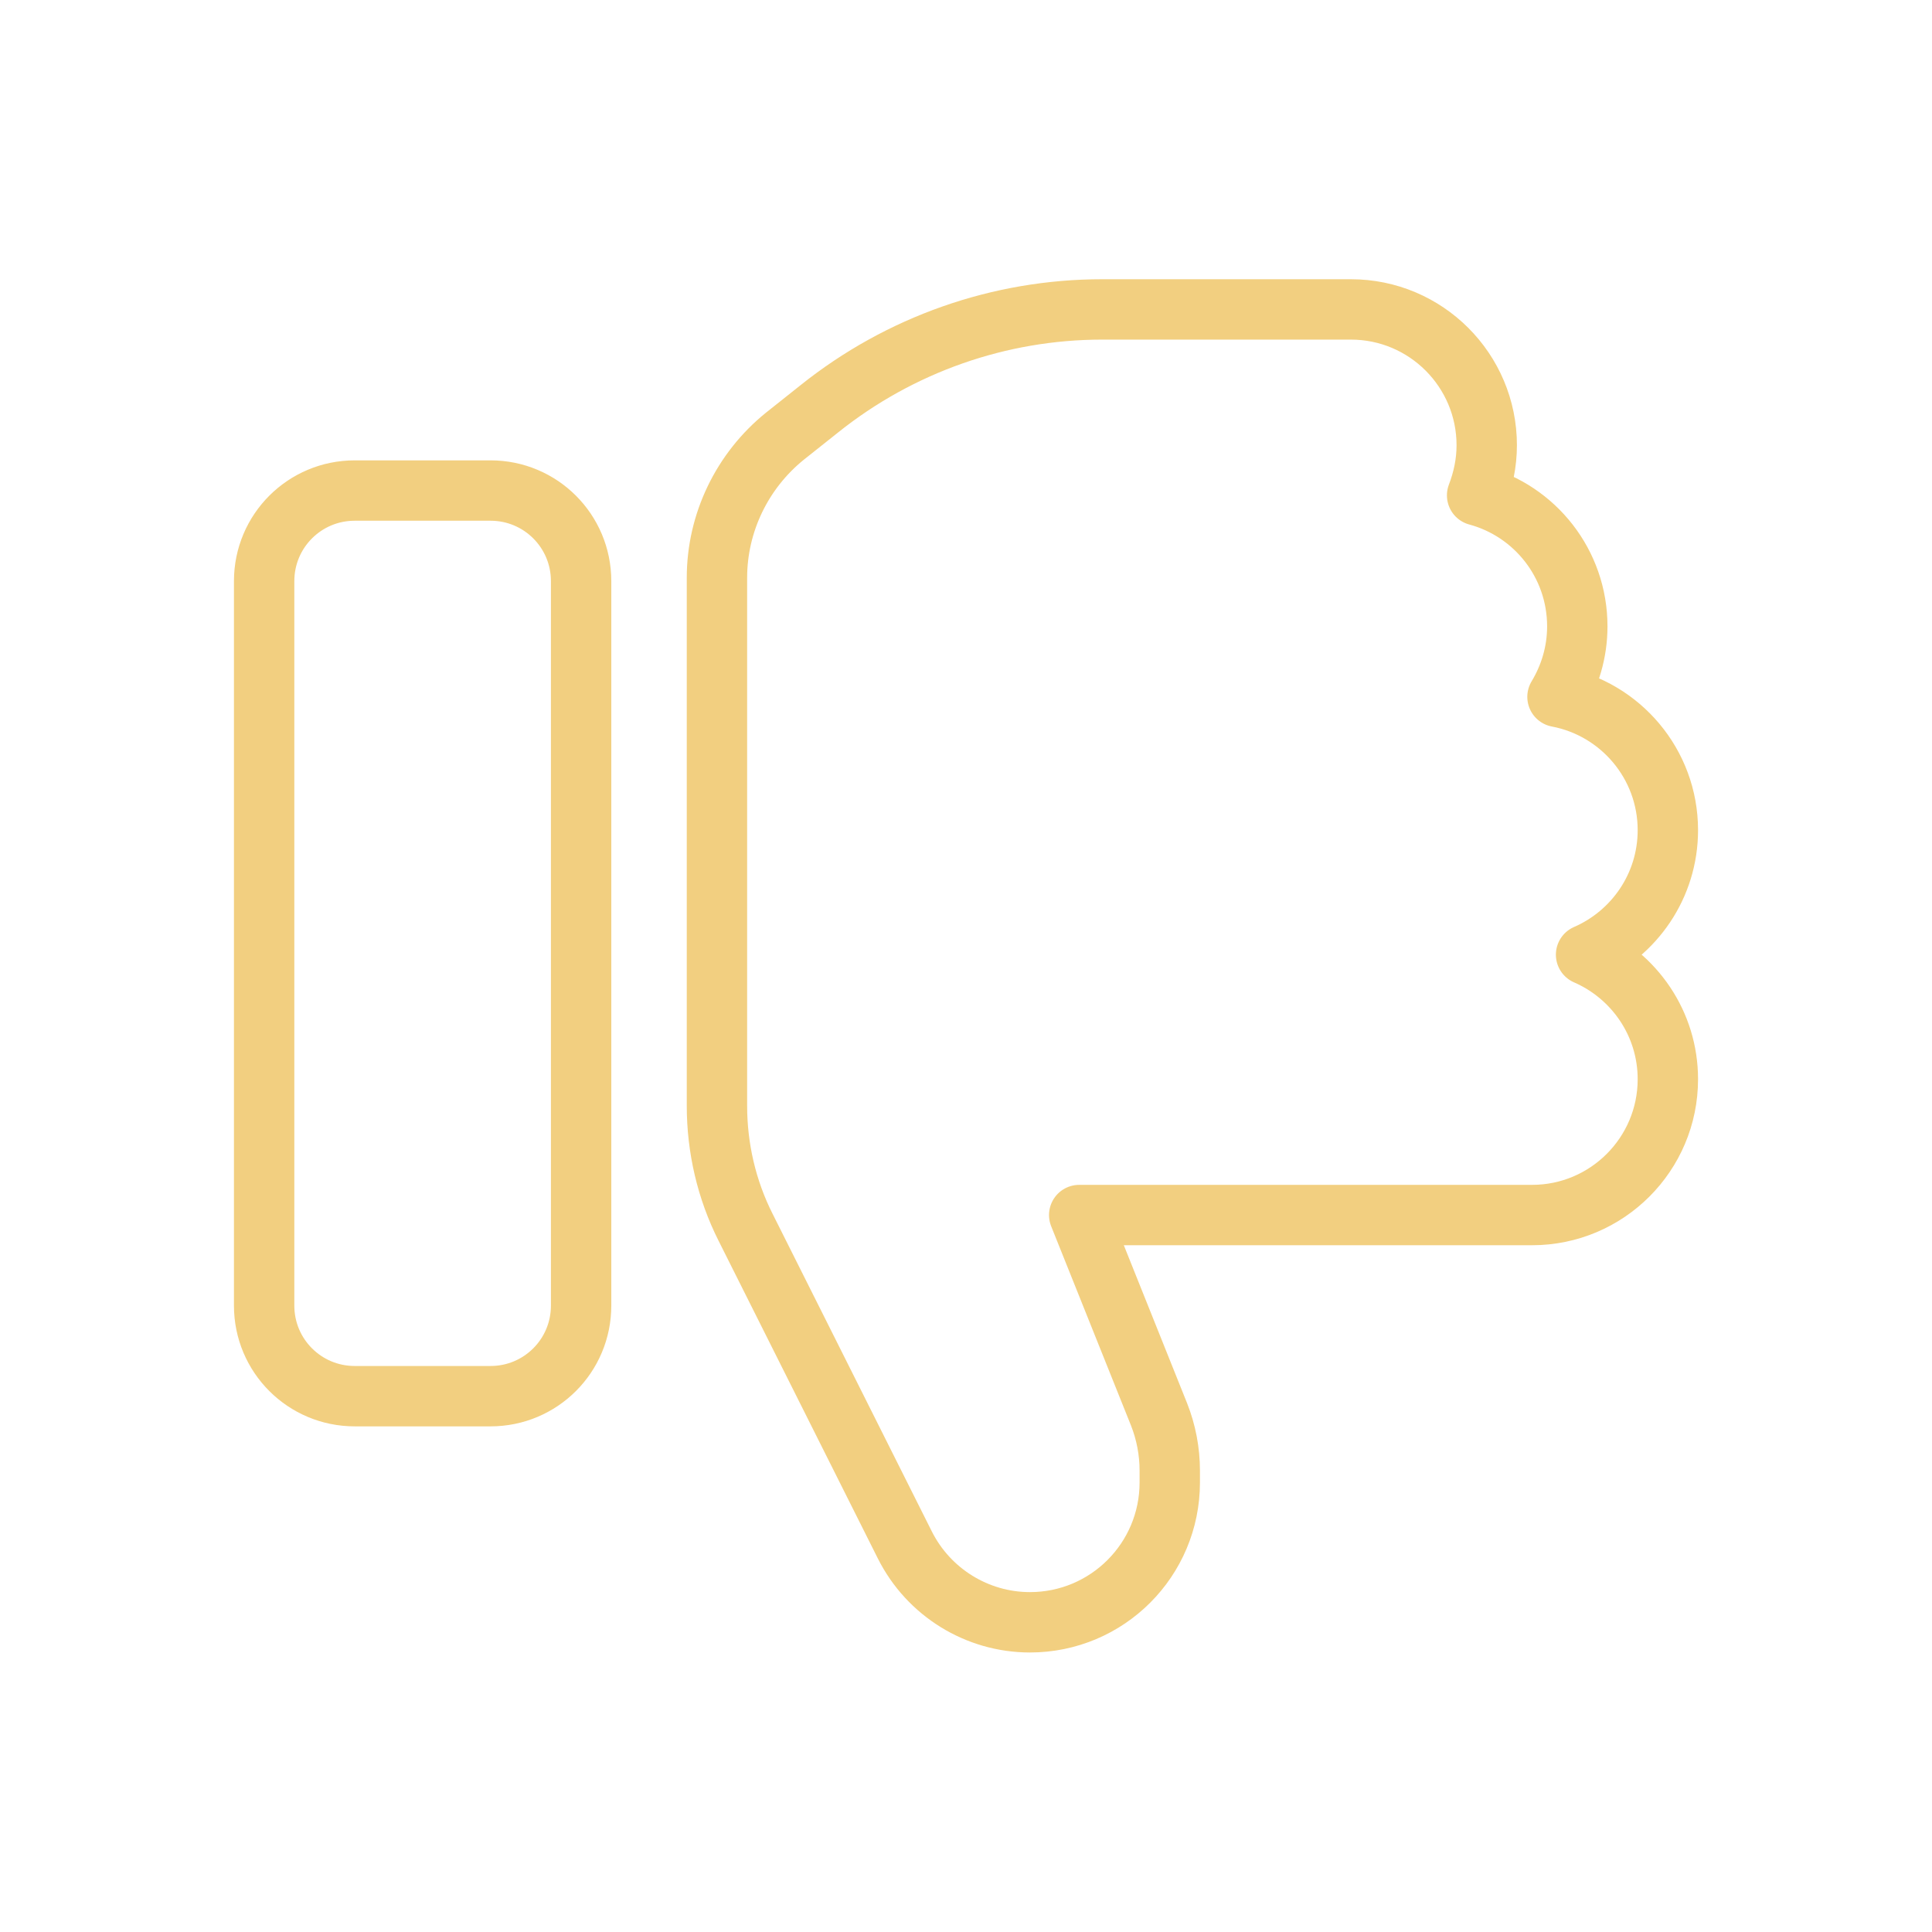
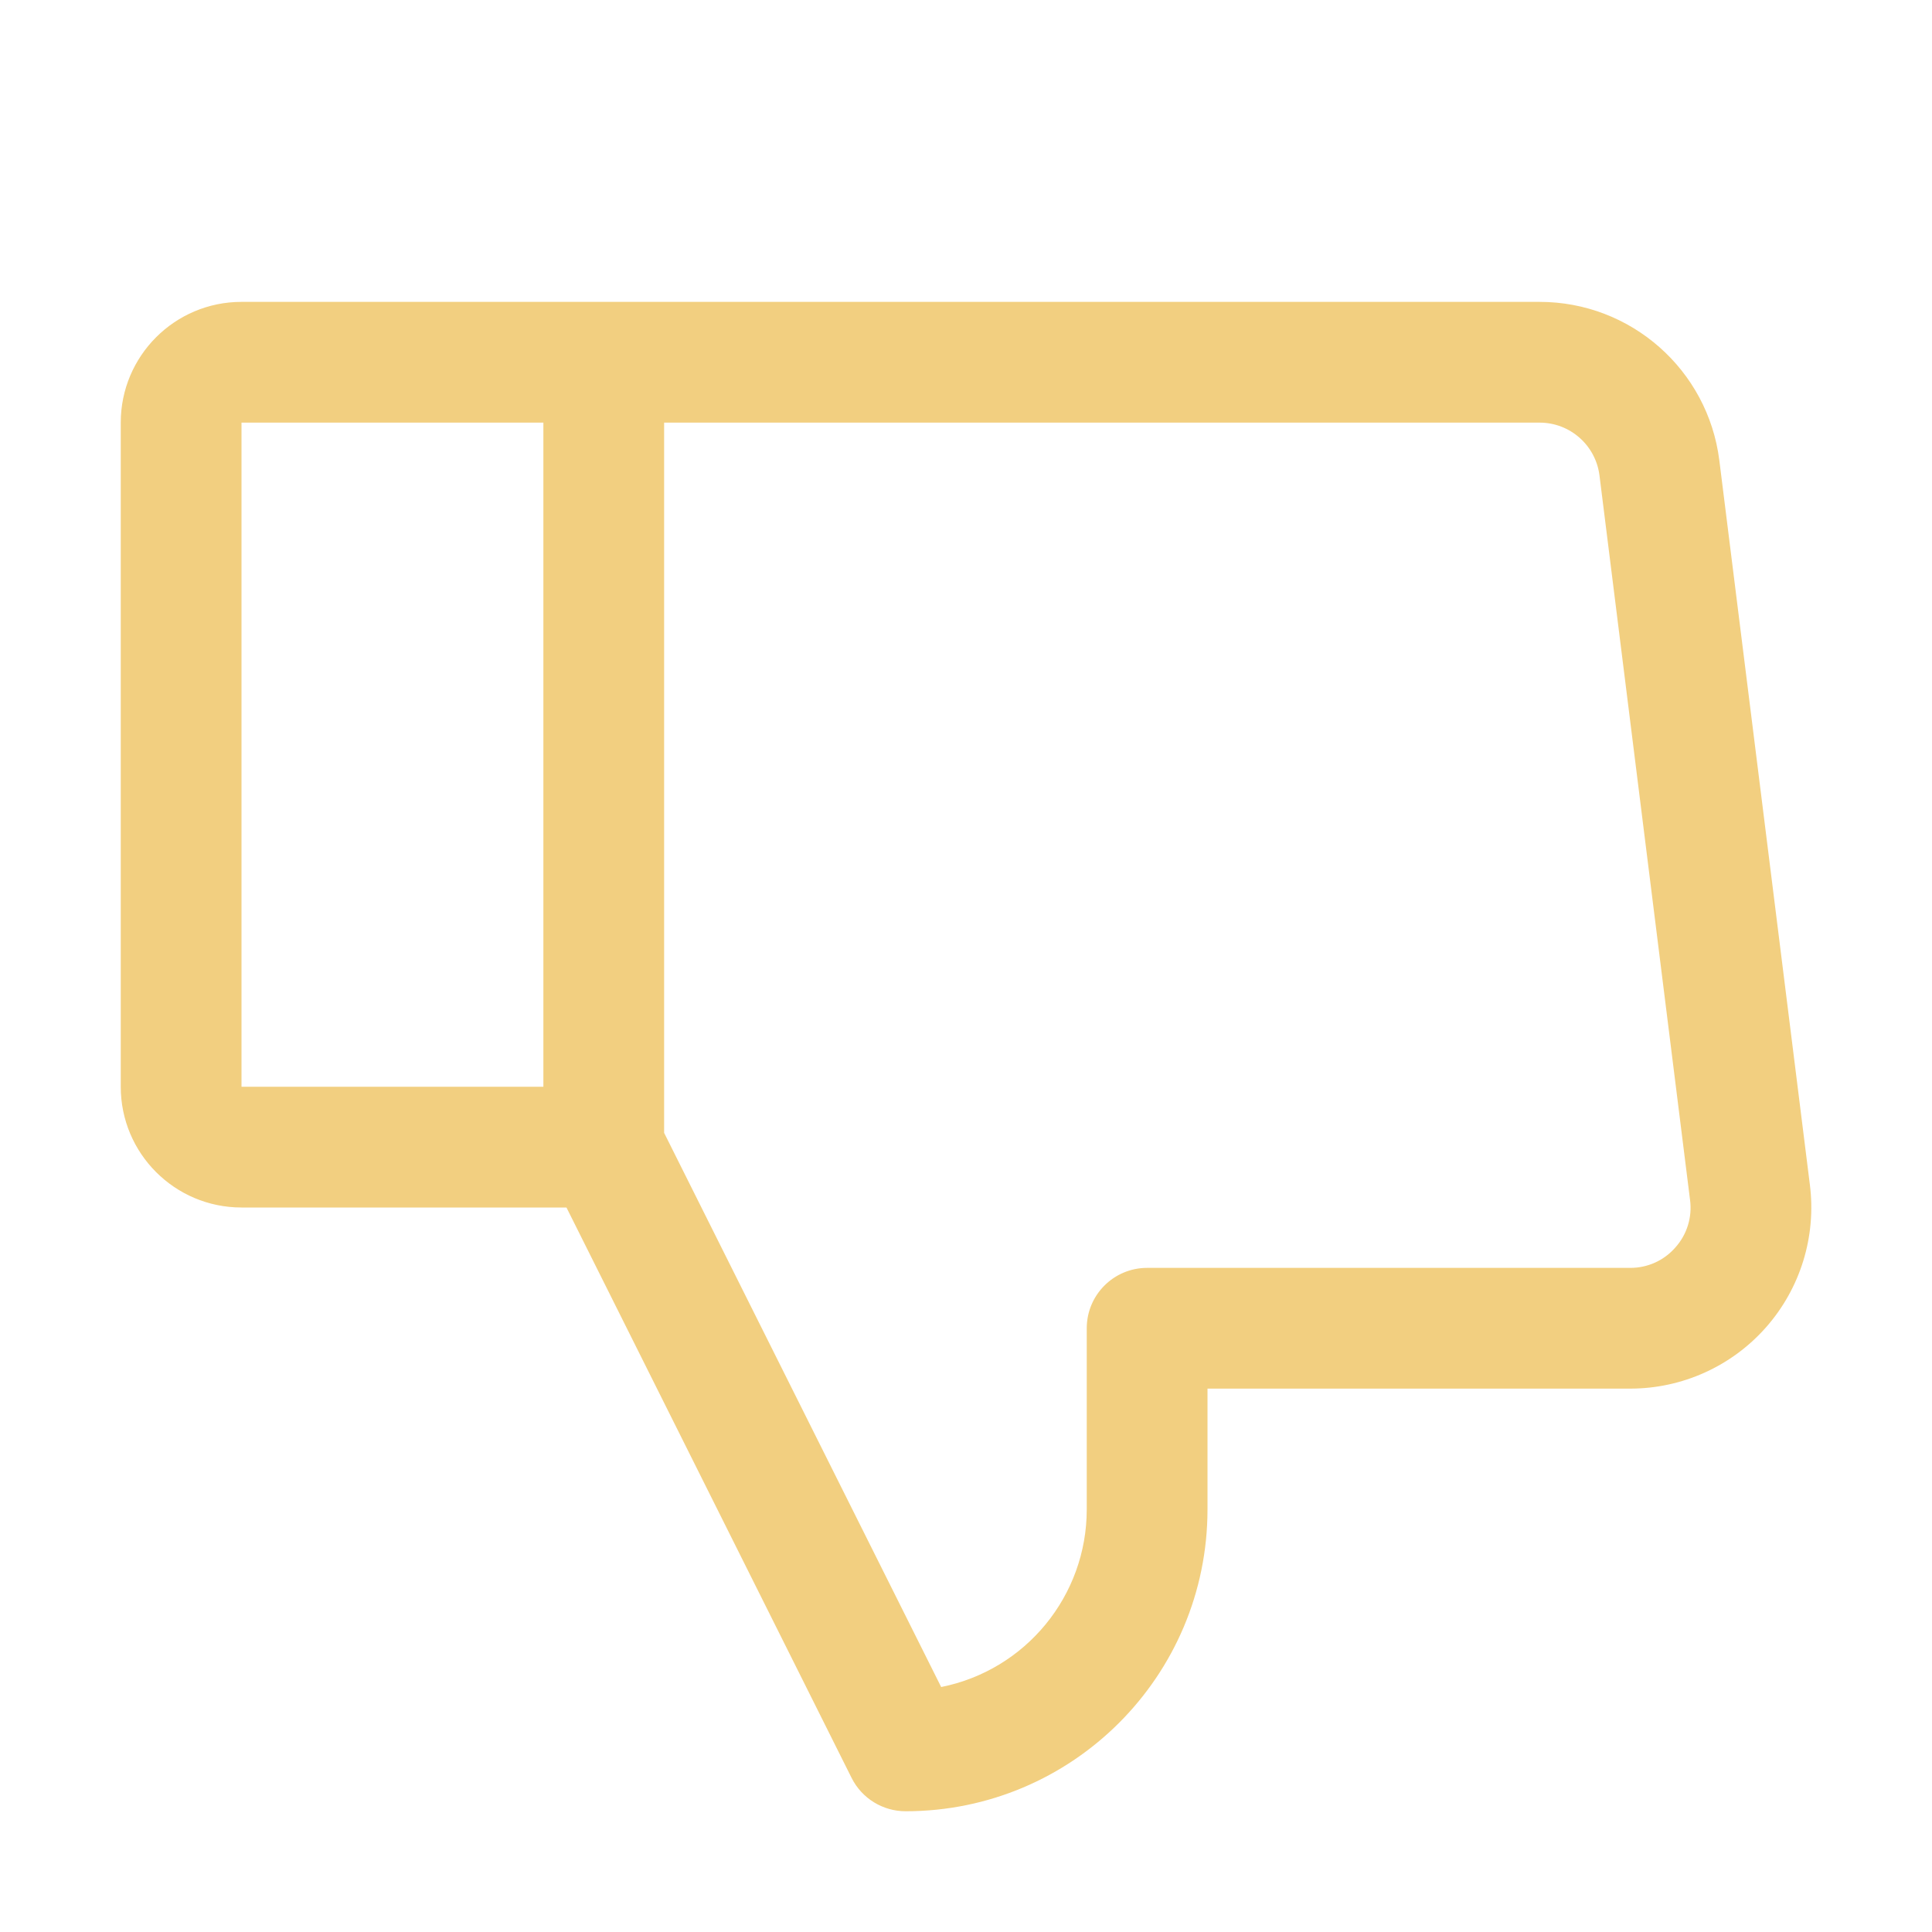
- <svg xmlns="http://www.w3.org/2000/svg" viewBox="0 0 64 64">
-   <g class="icon-optical-center" transform="translate(0.75 -0.75)">
-     <g transform="translate(8.000 8.000) scale(0.09375)" fill="none" stroke="#f2cf80" stroke-width="21.333" stroke-linecap="round" stroke-linejoin="round">
-       <path d="M384 32c26.5 0 48 21.5 48 48 0 6.3-1.3 12.2-3.4 17.7 20.4 5.5 35.4 24.1 35.4 46.3 0 9.1-2.6 17.6-7 24.9 22.2 4.2 39 23.7 39 47.1 0 19.7-11.9 36.6-28.9 44 17 7.4 28.9 24.3 28.9 44 0 26.5-21.5 48-48 48l-160 0 28.2 70.4c2.5 6.3 3.8 13.1 3.8 19.9l0 4.2c0 27.3-22.1 49.4-49.4 49.4-18.7 0-35.8-10.6-44.2-27.3L170.1 356.3c-6.7-13.3-10.1-28-10.1-42.9l0-186.6c0-19.4 8.9-37.8 24-50l12.2-9.7C224.6 44.4 259.8 32 296.1 32L384 32zM80 96c17.7 0 32 14.3 32 32l0 256c0 17.7-14.3 32-32 32l-48 0c-17.7 0-32-14.3-32-32L0 128c0-17.7 14.3-32 32-32l48 0z" />
-     </g>
-   </g>
+ <svg xmlns="http://www.w3.org/2000/svg" viewBox="0 0 256 256" fill="#f2cf80">
+   <path d="M239.82,157l-12-96A24,24,0,0,0,204,40H32A16,16,0,0,0,16,56v88a16,16,0,0,0,16,16H75.06l37.78,75.58A8,8,0,0,0,120,240a40,40,0,0,0,40-40V184h56a24,24,0,0,0,23.82-27ZM72,144H32V56H72Zm150,21.29a7.88,7.88,0,0,1-6,2.71H152a8,8,0,0,0-8,8v24a24,24,0,0,1-19.29,23.54L88,150.11V56H204a8,8,0,0,1,7.94,7l12,96A7.87,7.87,0,0,1,222,165.29Z" />
</svg>
